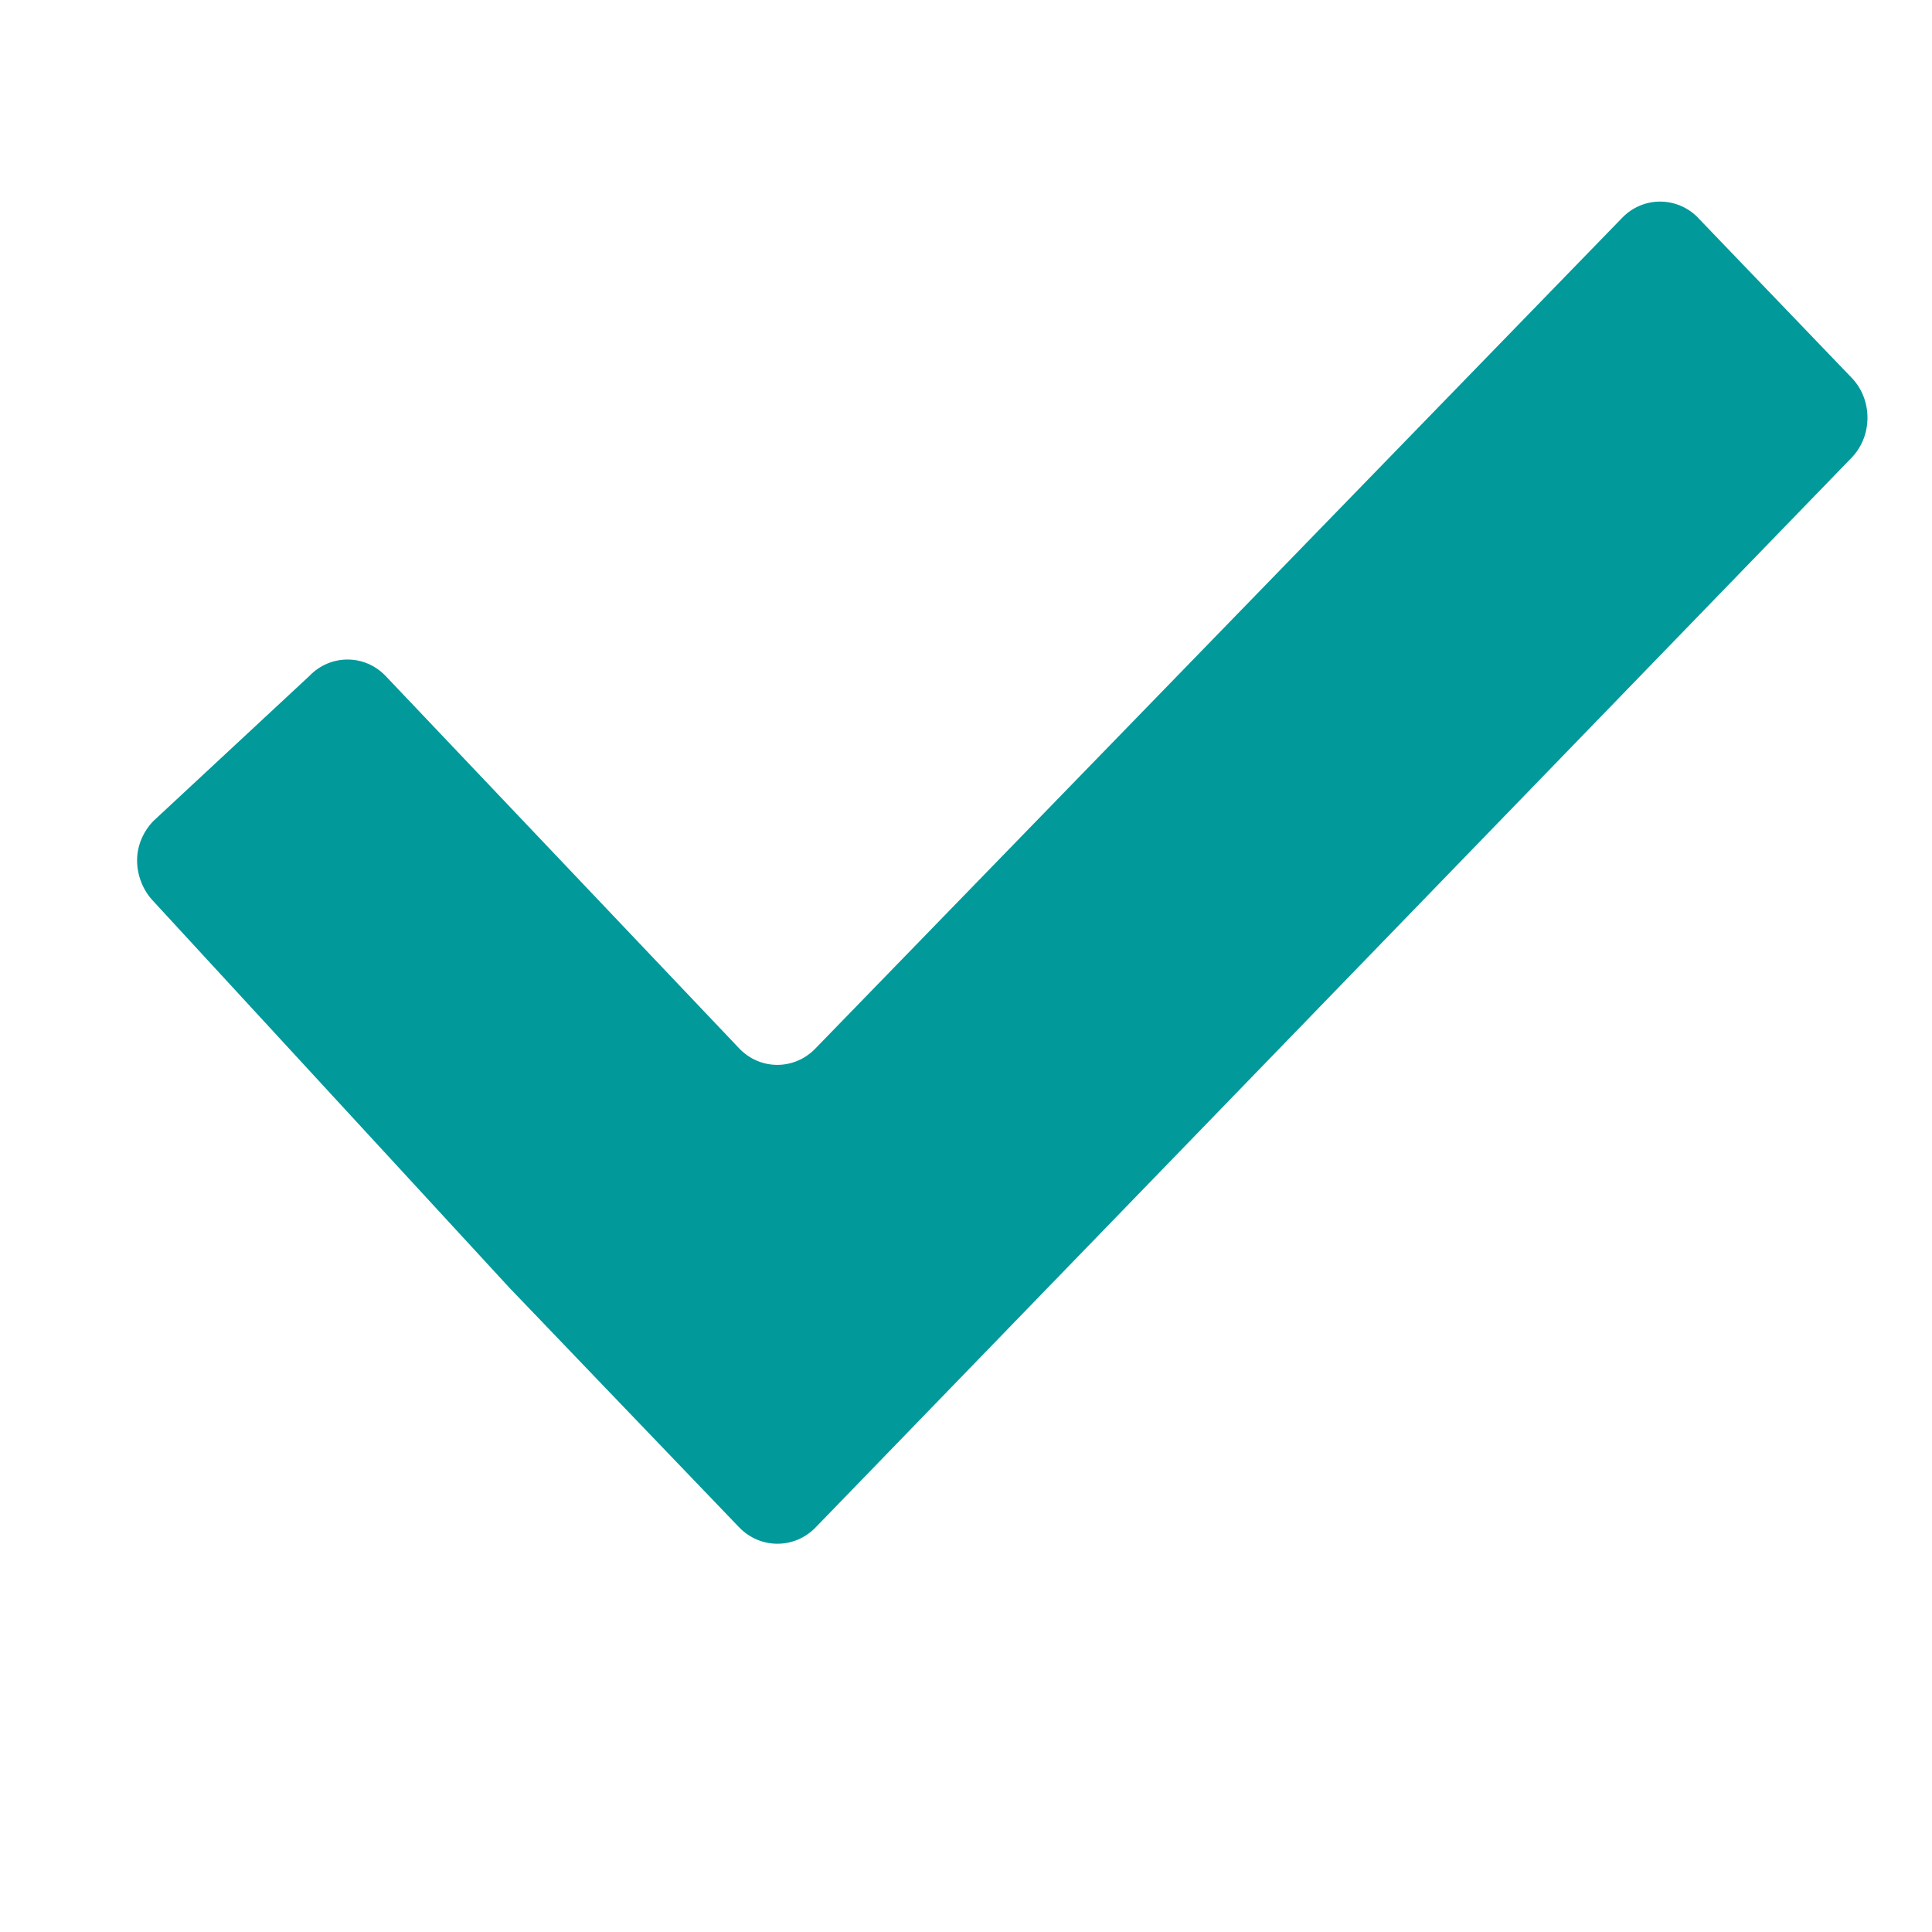
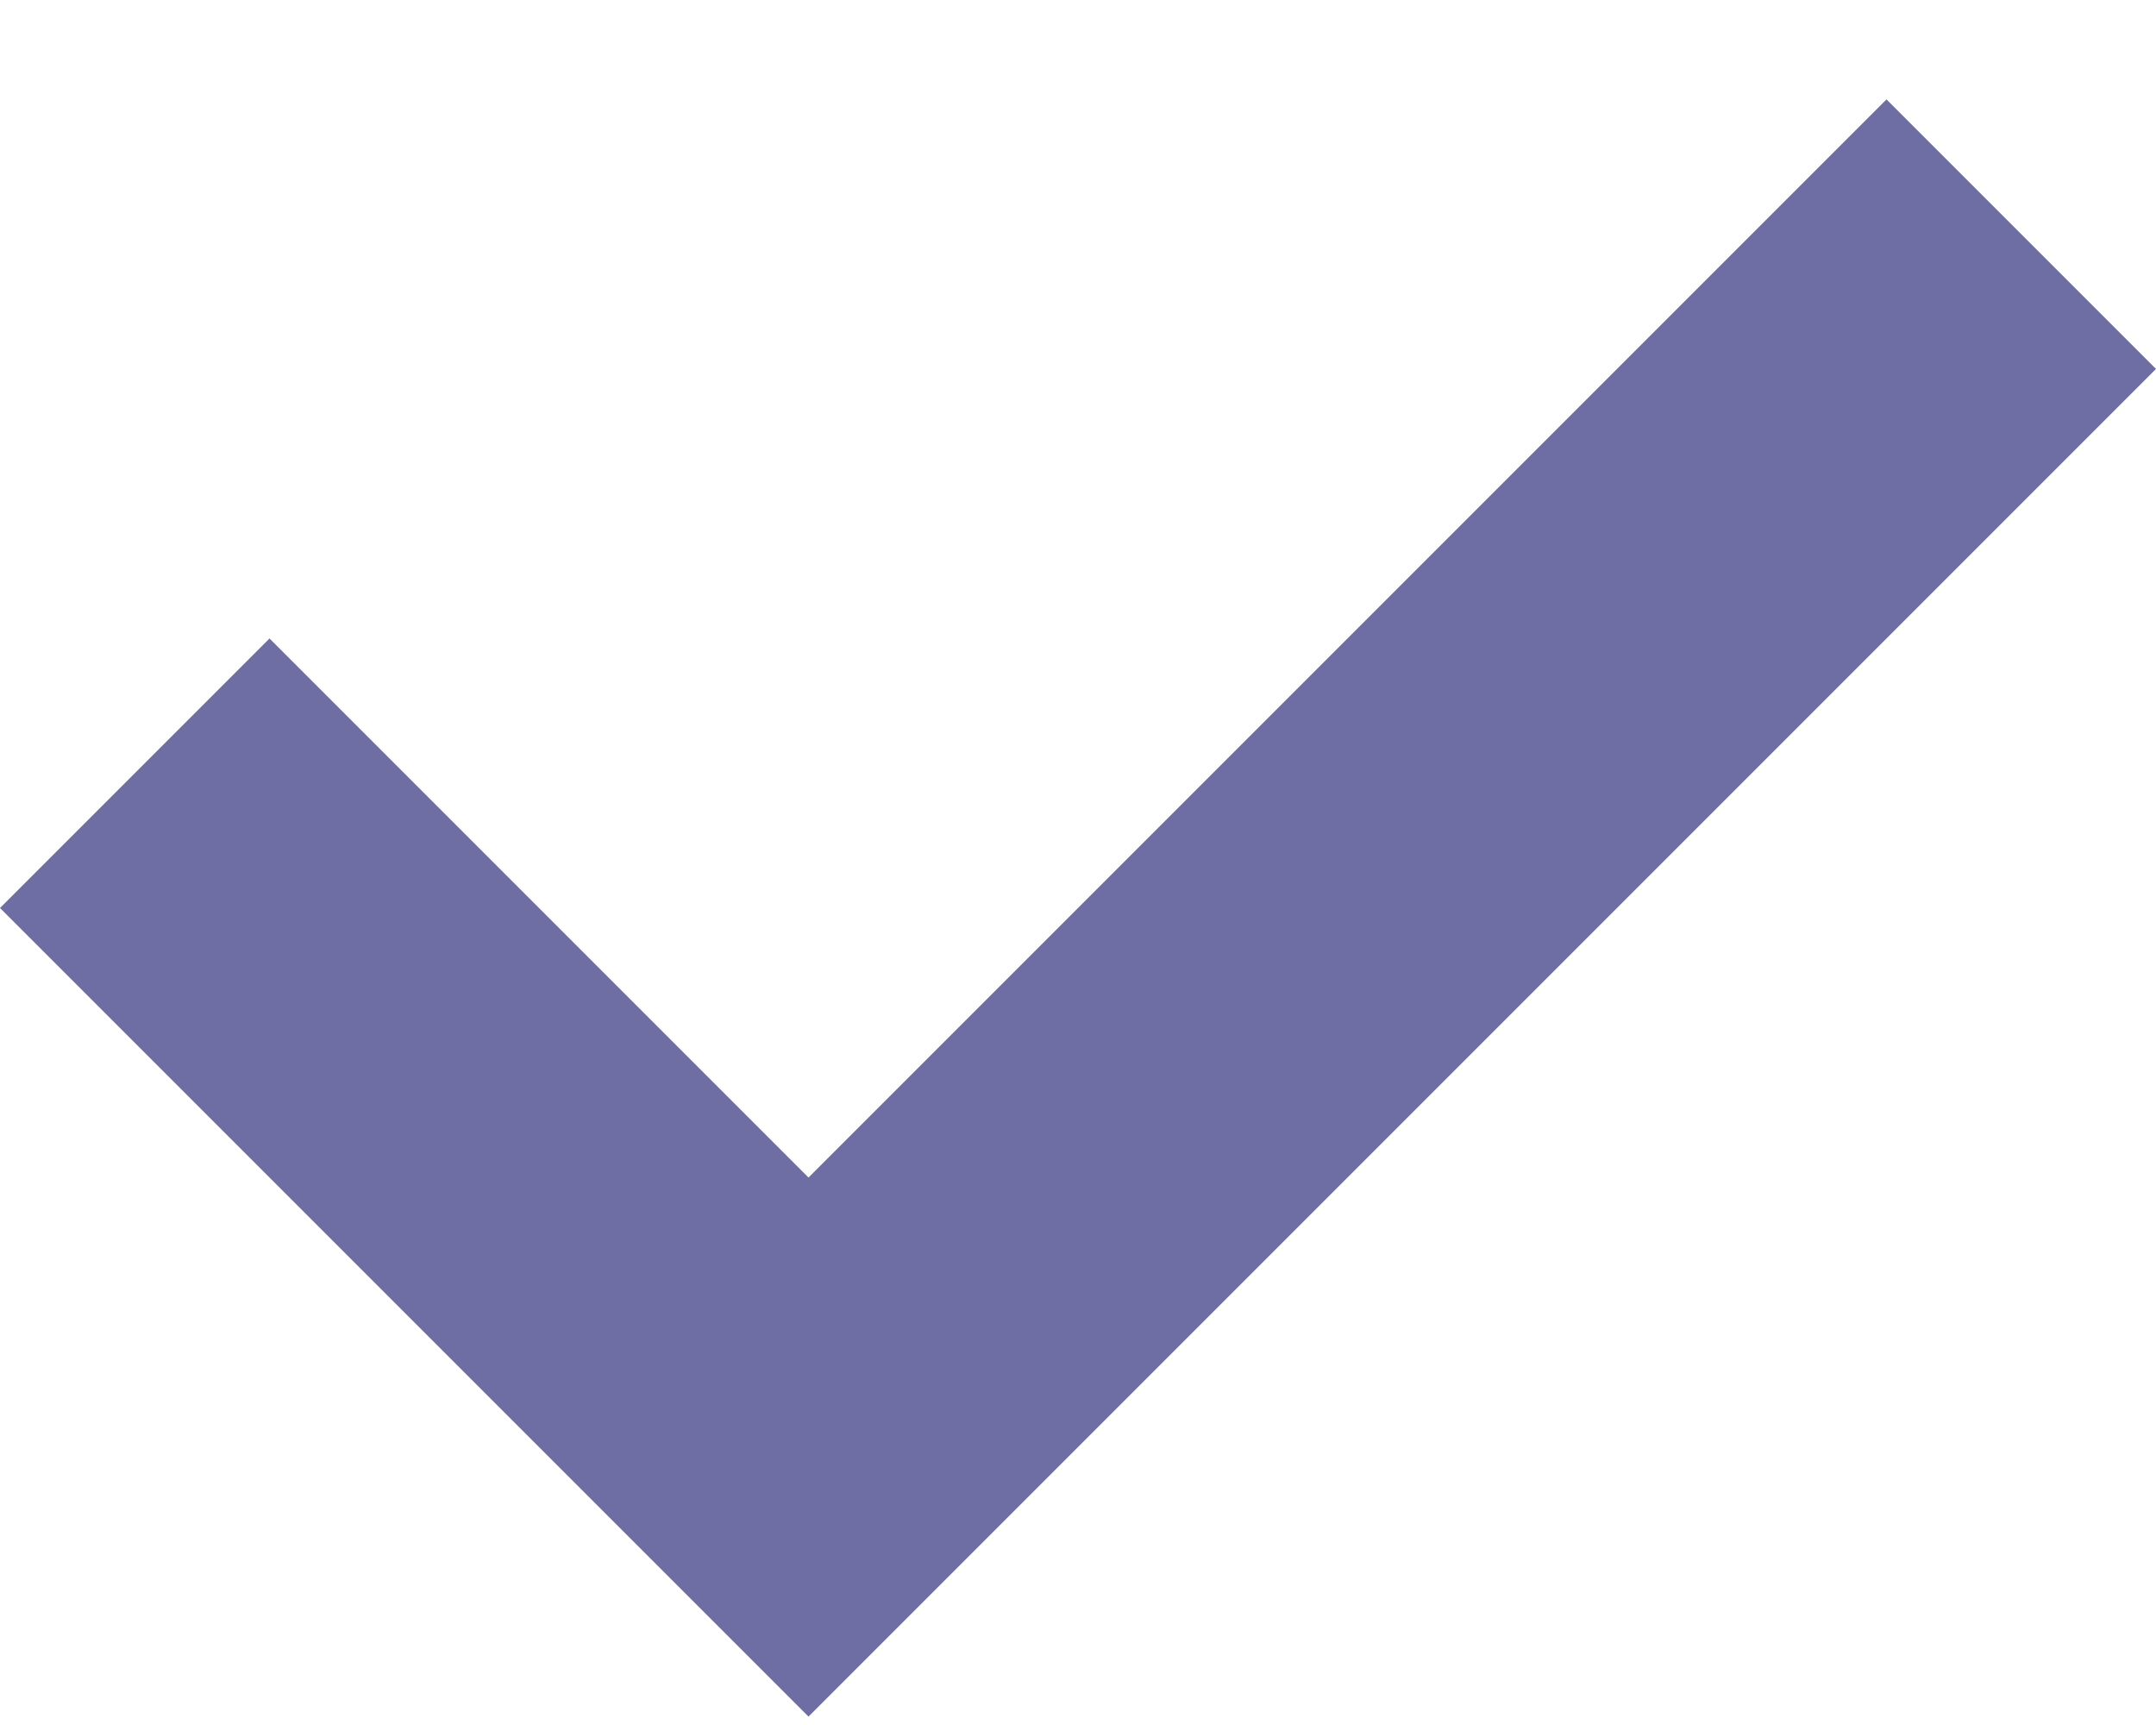
- <svg xmlns="http://www.w3.org/2000/svg" width="24" height="24">
-   <g>
-     <rect fill="none" id="canvas_background" height="26" width="26" y="-1" x="-1" />
-   </g>
-   <g>
-     <path stroke="null" fill="#02999a" id="svg_1" fill-rule="evenodd" d="m21.098,2.709c-0.262,-0.273 -0.69,-0.273 -0.95,0l-10.016,10.313c-0.262,0.275 -0.691,0.275 -0.951,0l-4.389,-4.623c-0.13,-0.137 -0.3,-0.205 -0.471,-0.206c-0.173,-0.001 -0.348,0.067 -0.48,0.206l-1.939,1.803c-0.129,0.137 -0.199,0.309 -0.199,0.487c0,0.18 0.07,0.368 0.2,0.504l4.425,4.804c0.262,0.274 0.691,0.719 0.951,0.992l1.903,1.984c0.262,0.272 0.689,0.272 0.951,0l12.869,-13.288c0.262,-0.272 0.262,-0.72 0,-0.992l-1.904,-1.983z" clip-rule="evenodd" />
-   </g>
+ <svg xmlns="http://www.w3.org/2000/svg" width="20" height="16" viewBox="0 0 20 16" fill="none">
+   <path d="M7.5 15.922L0 8.422L2.5 5.922L7.5 10.922L17.5 0.922L20 3.422L7.5 15.922Z" fill="#6E6EA4" />
</svg>
